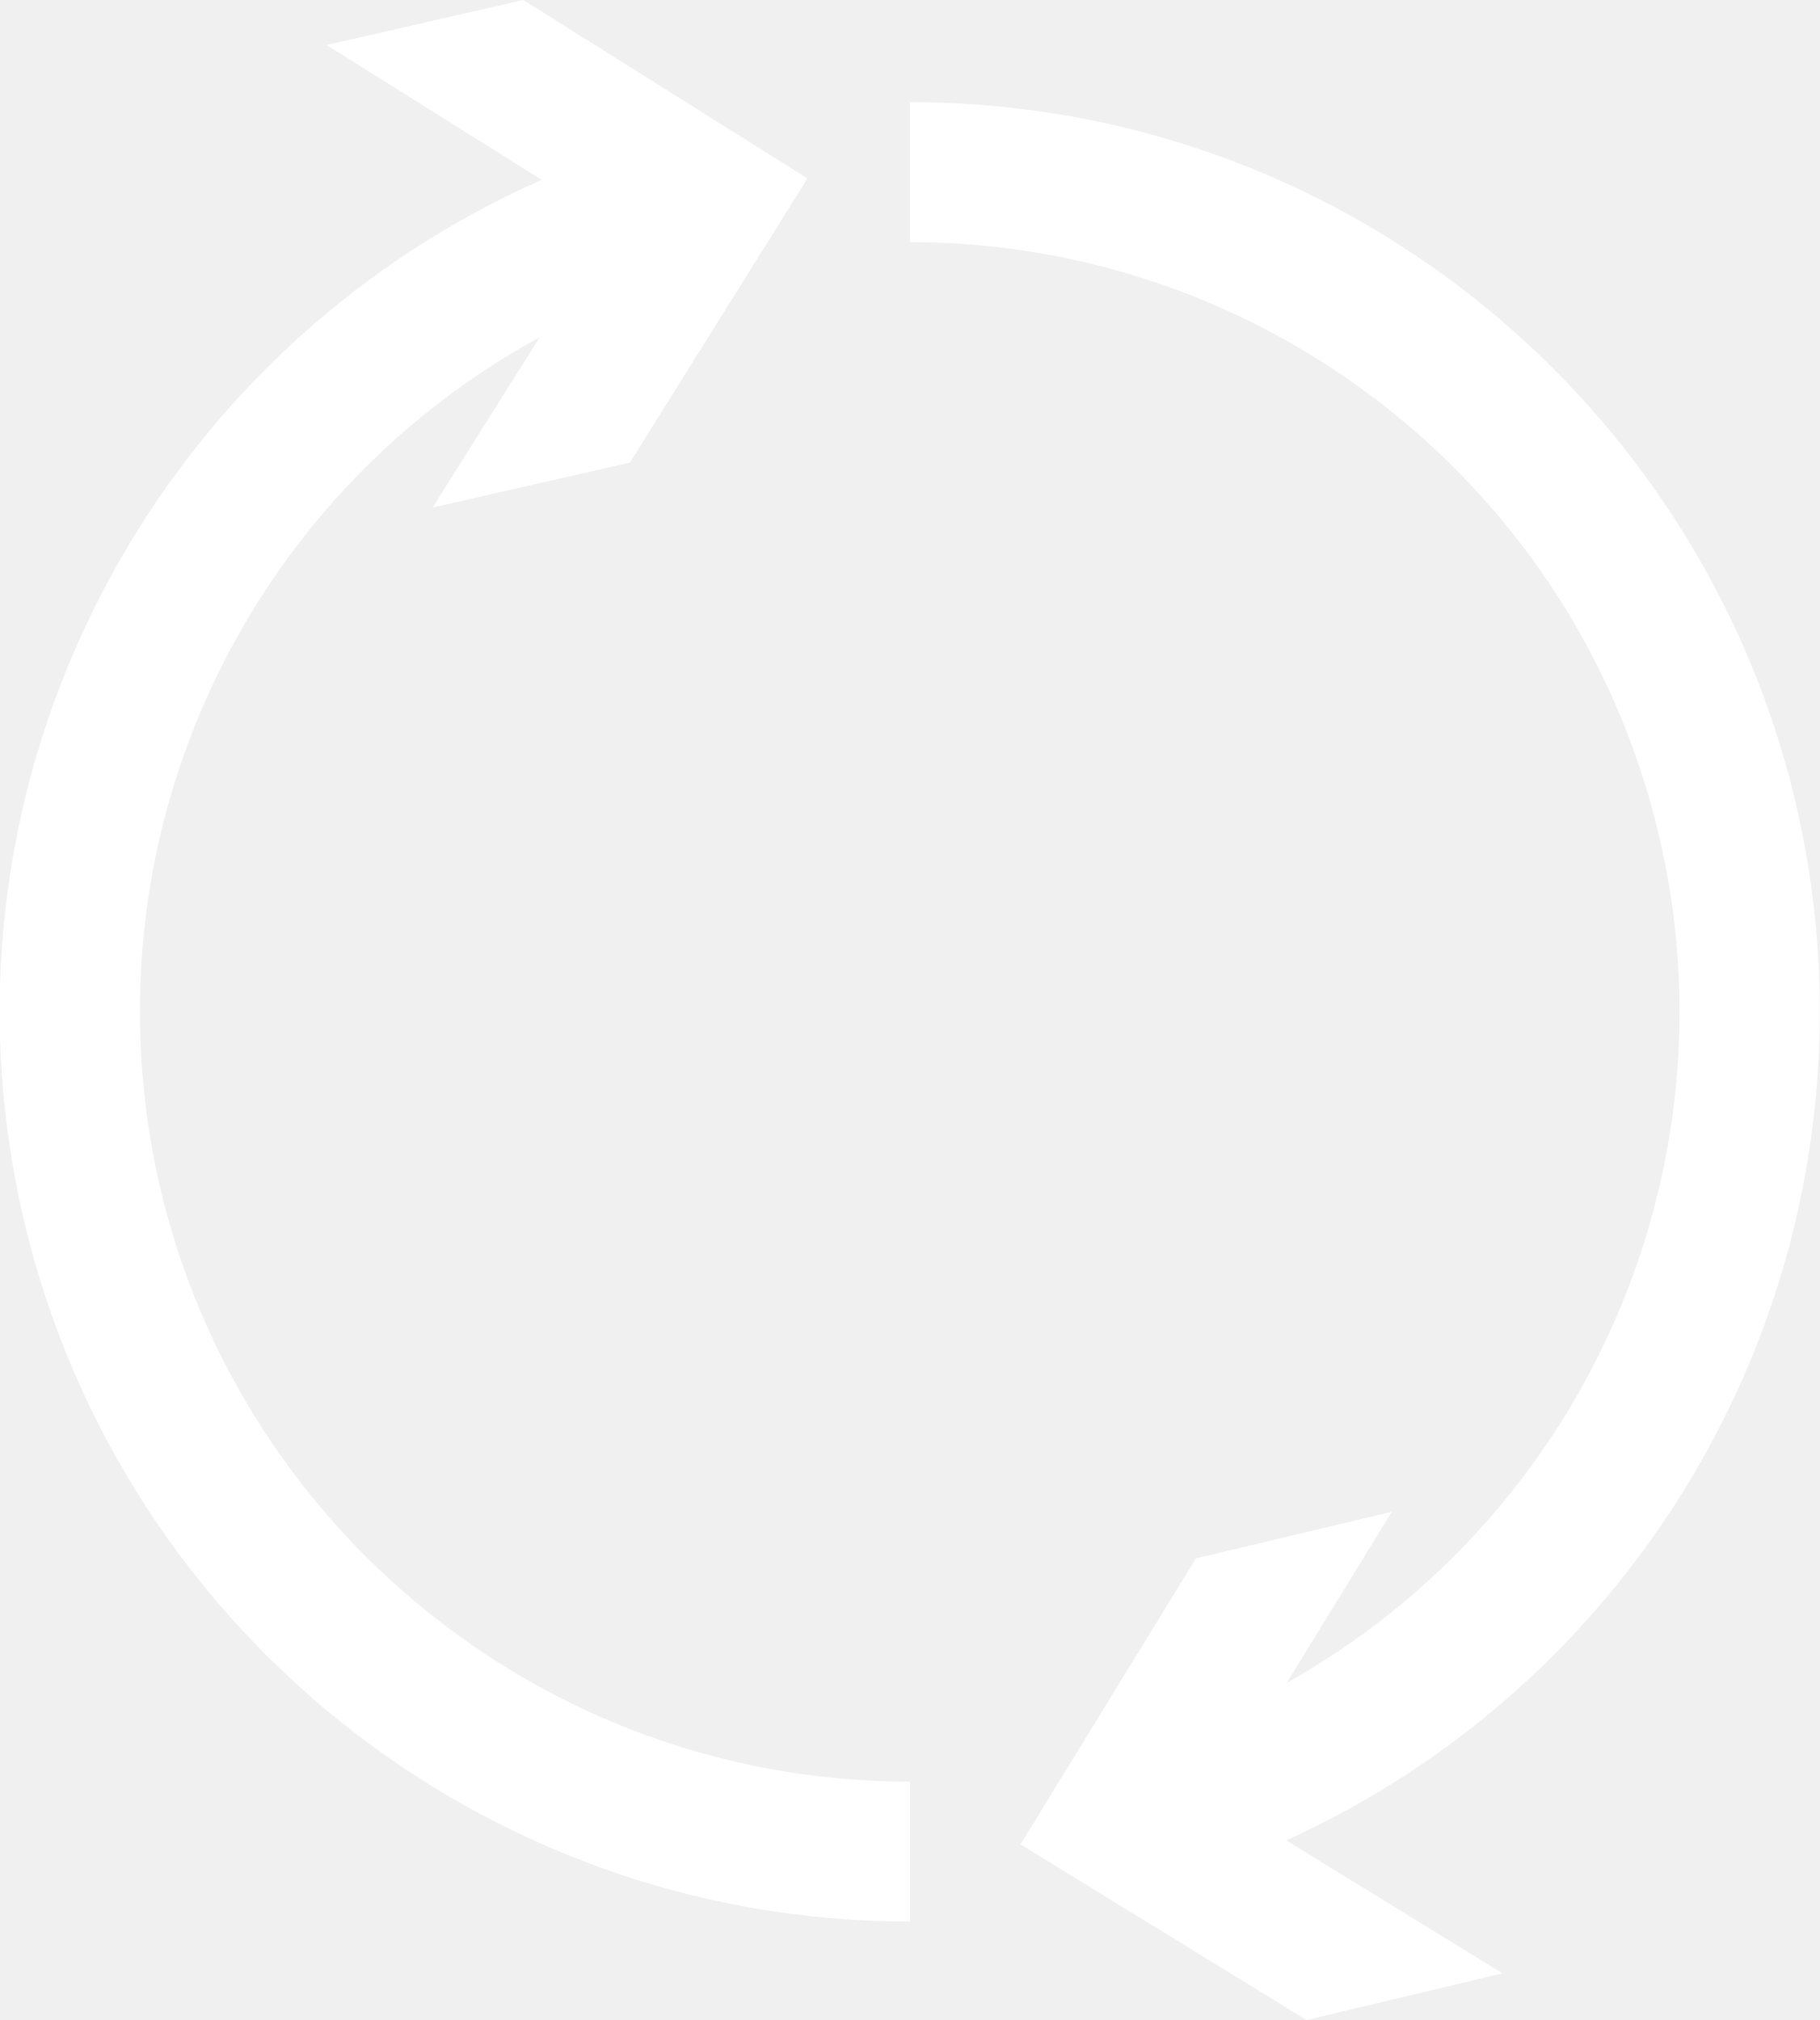
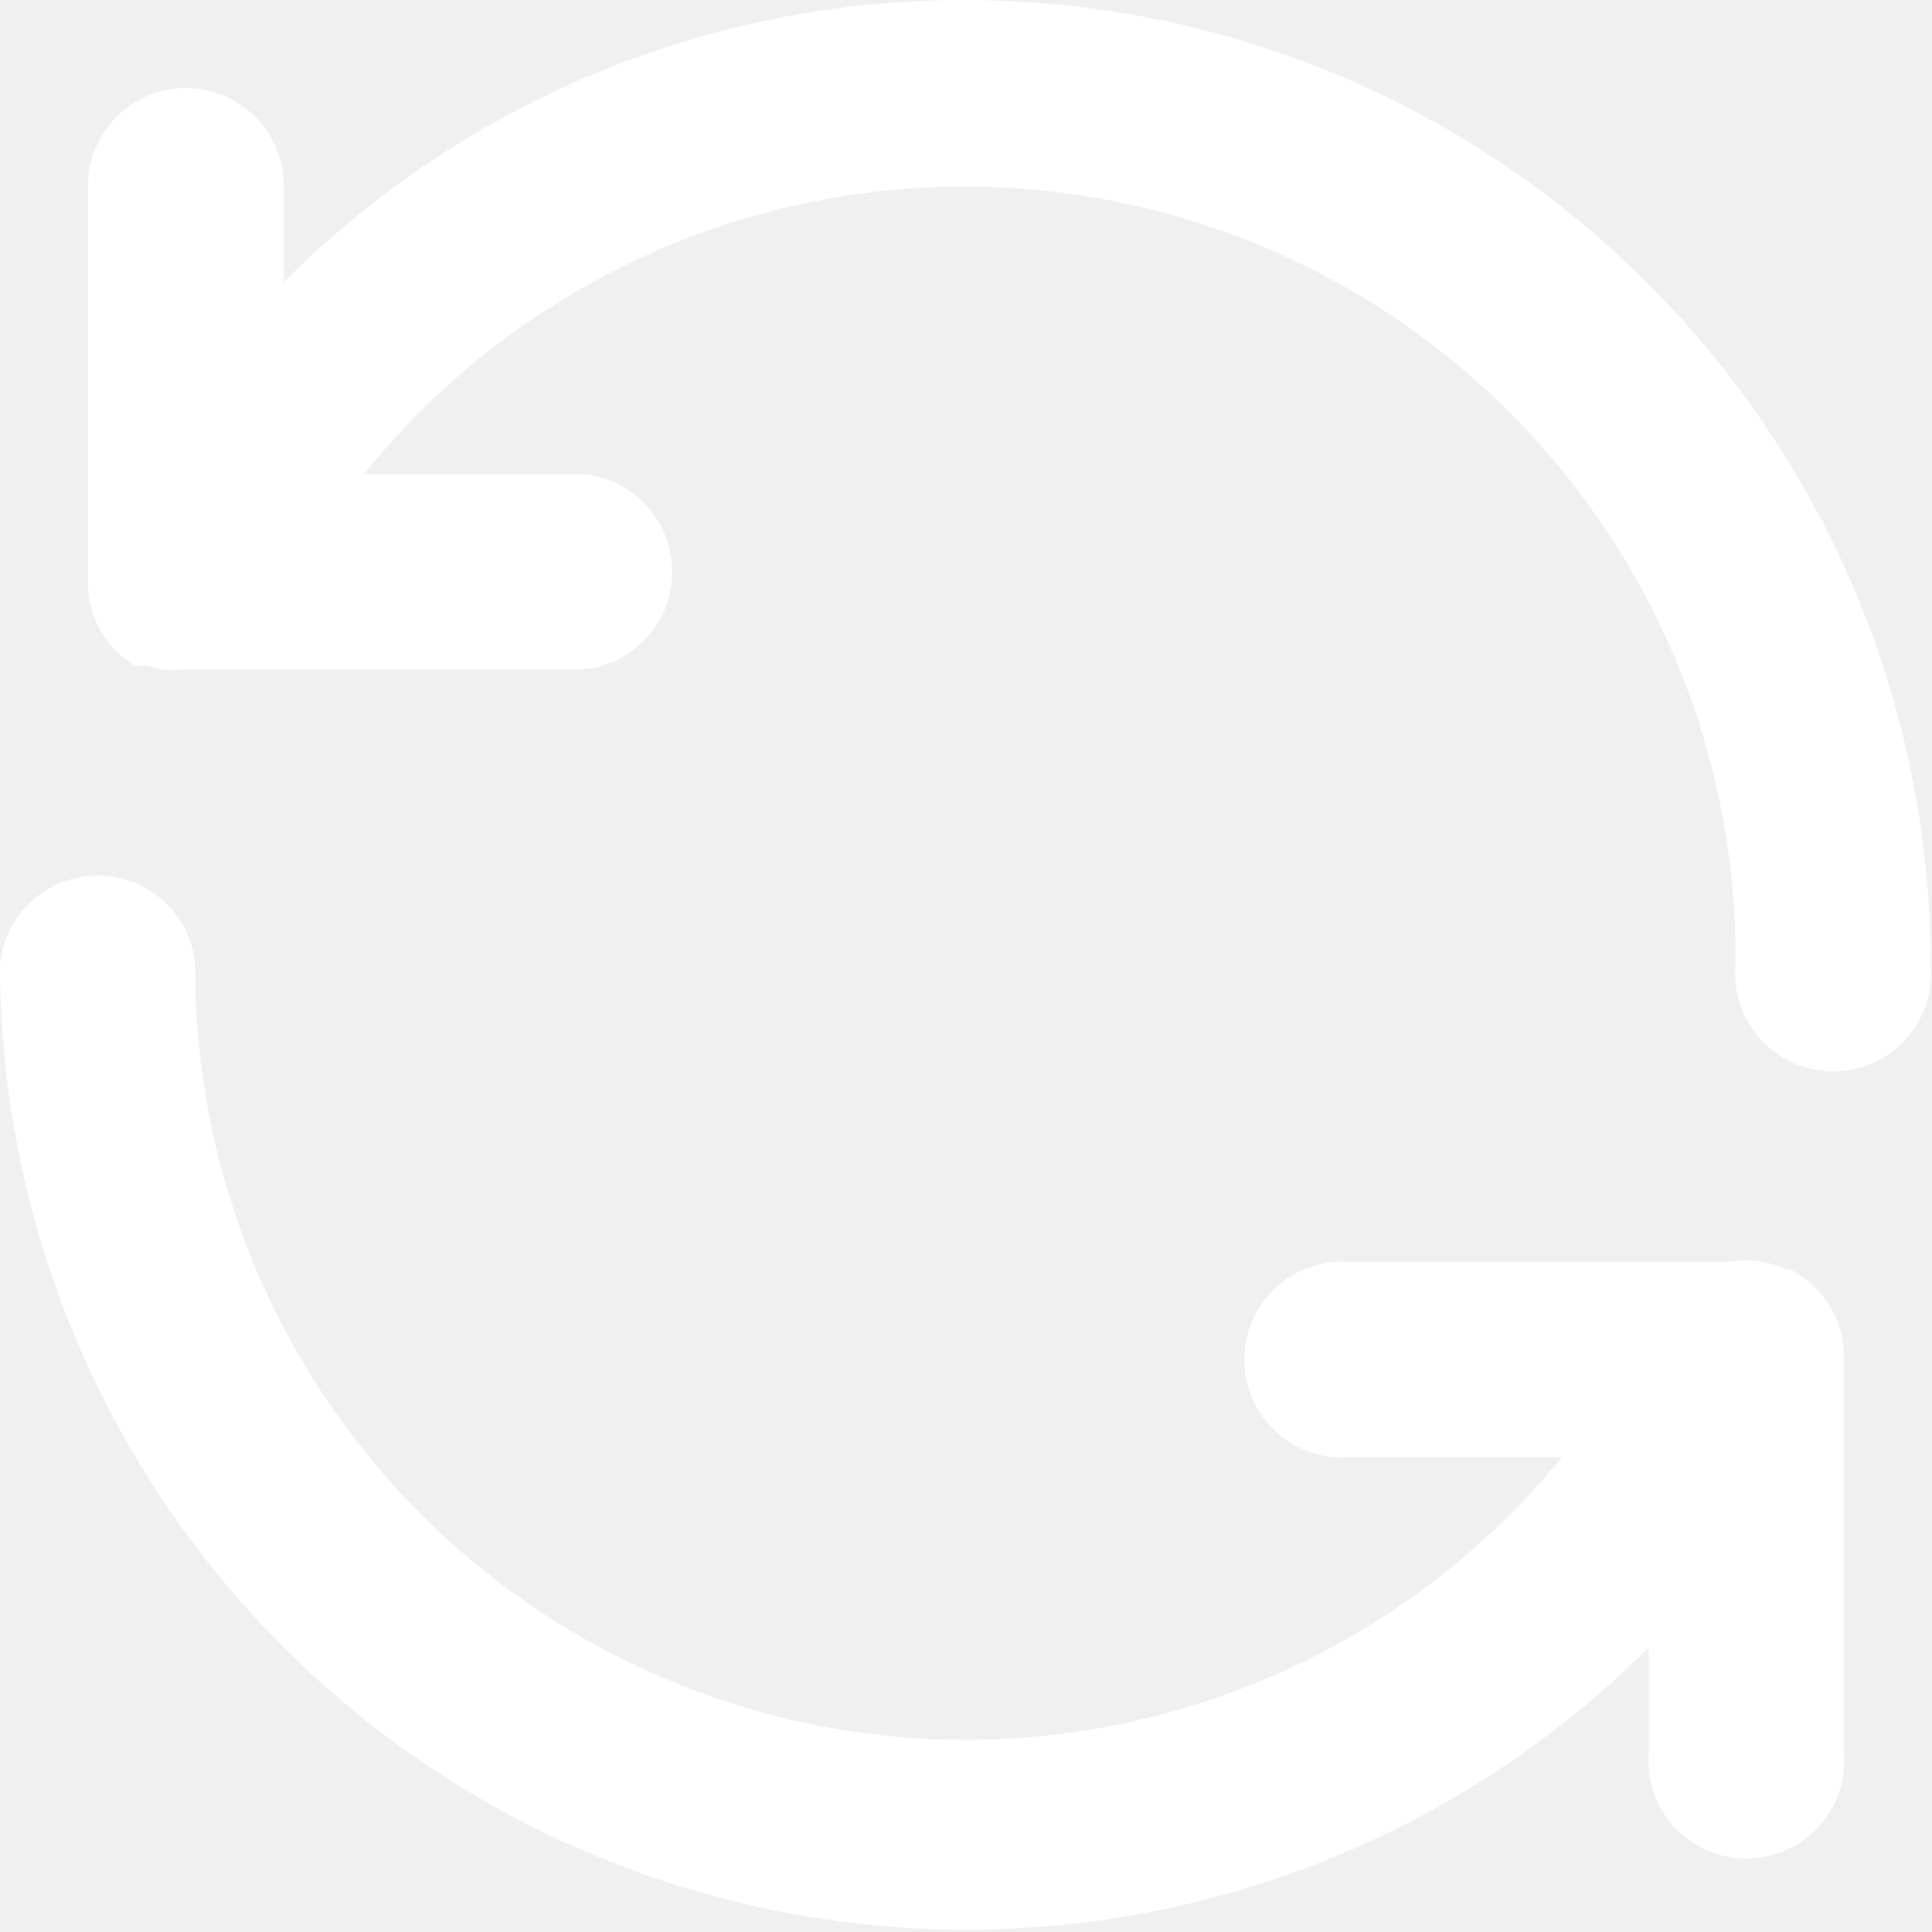
- <svg xmlns="http://www.w3.org/2000/svg" viewBox="0 0 78 86.6">
+ <svg xmlns="http://www.w3.org/2000/svg" viewBox="0 0 31.17 31.17">
  <defs>
-     <style>.refresh-1{fill:#fff;}</style>
+     <style>
+       .refresh-1 {
+         fill: #fff;
+       }
+     </style>
  </defs>
  <g id="Layer_2" data-name="Layer 2">
    <g id="Layer_1-2" data-name="Layer 1">
-       <path class="refresh-1" d="M78,43.38a39,39,0,0,0-39-39v6A33,33,0,0,1,55.15,72.15l4.51-7.34-8.4,2L43.74,79.07,56,86.6l8.4-2L55.13,78.9A39,39,0,0,0,78,43.38Z" />
-       <path class="refresh-1" d="M6,43.38A32.89,32.89,0,0,1,23.13,14.46l-4.59,7.3L27,19.83,34.61,7.65,22.43,0,14,1.93l9.22,5.78A39,39,0,0,0,39,82.38v-6A33,33,0,0,1,6,43.38Z" />
+       <path class="refresh-1" d="M28.88,20.48l-.06,0h0a1.57,1.57,0,0,0-.94-.12H21.78a1.58,1.58,0,1,0,0,3.15H25.2A12.43,12.43,0,0,1,3.15,15.58a1.58,1.58,0,0,0-3.15,0,15.59,15.59,0,0,0,26.6,11v1.7a1.58,1.58,0,1,0,3.15,0V21.88A1.57,1.57,0,0,0,28.88,20.48Z" />
+       <path class="refresh-1" d="M15.58,0a15.48,15.48,0,0,0-11,4.55V3A1.58,1.58,0,1,0,1.42,3V9.39A1.57,1.57,0,0,0,2,10.62l0,0,.18.12.07,0h0l.12,0,.21.06h0a1.56,1.56,0,0,0,.38,0H9.39a1.58,1.58,0,0,0,0-3.15H5.87A12.44,12.44,0,0,1,28,15.58a1.58,1.58,0,1,0,3.15,0A15.6,15.6,0,0,0,15.58,0Z" />
    </g>
  </g>
</svg>
